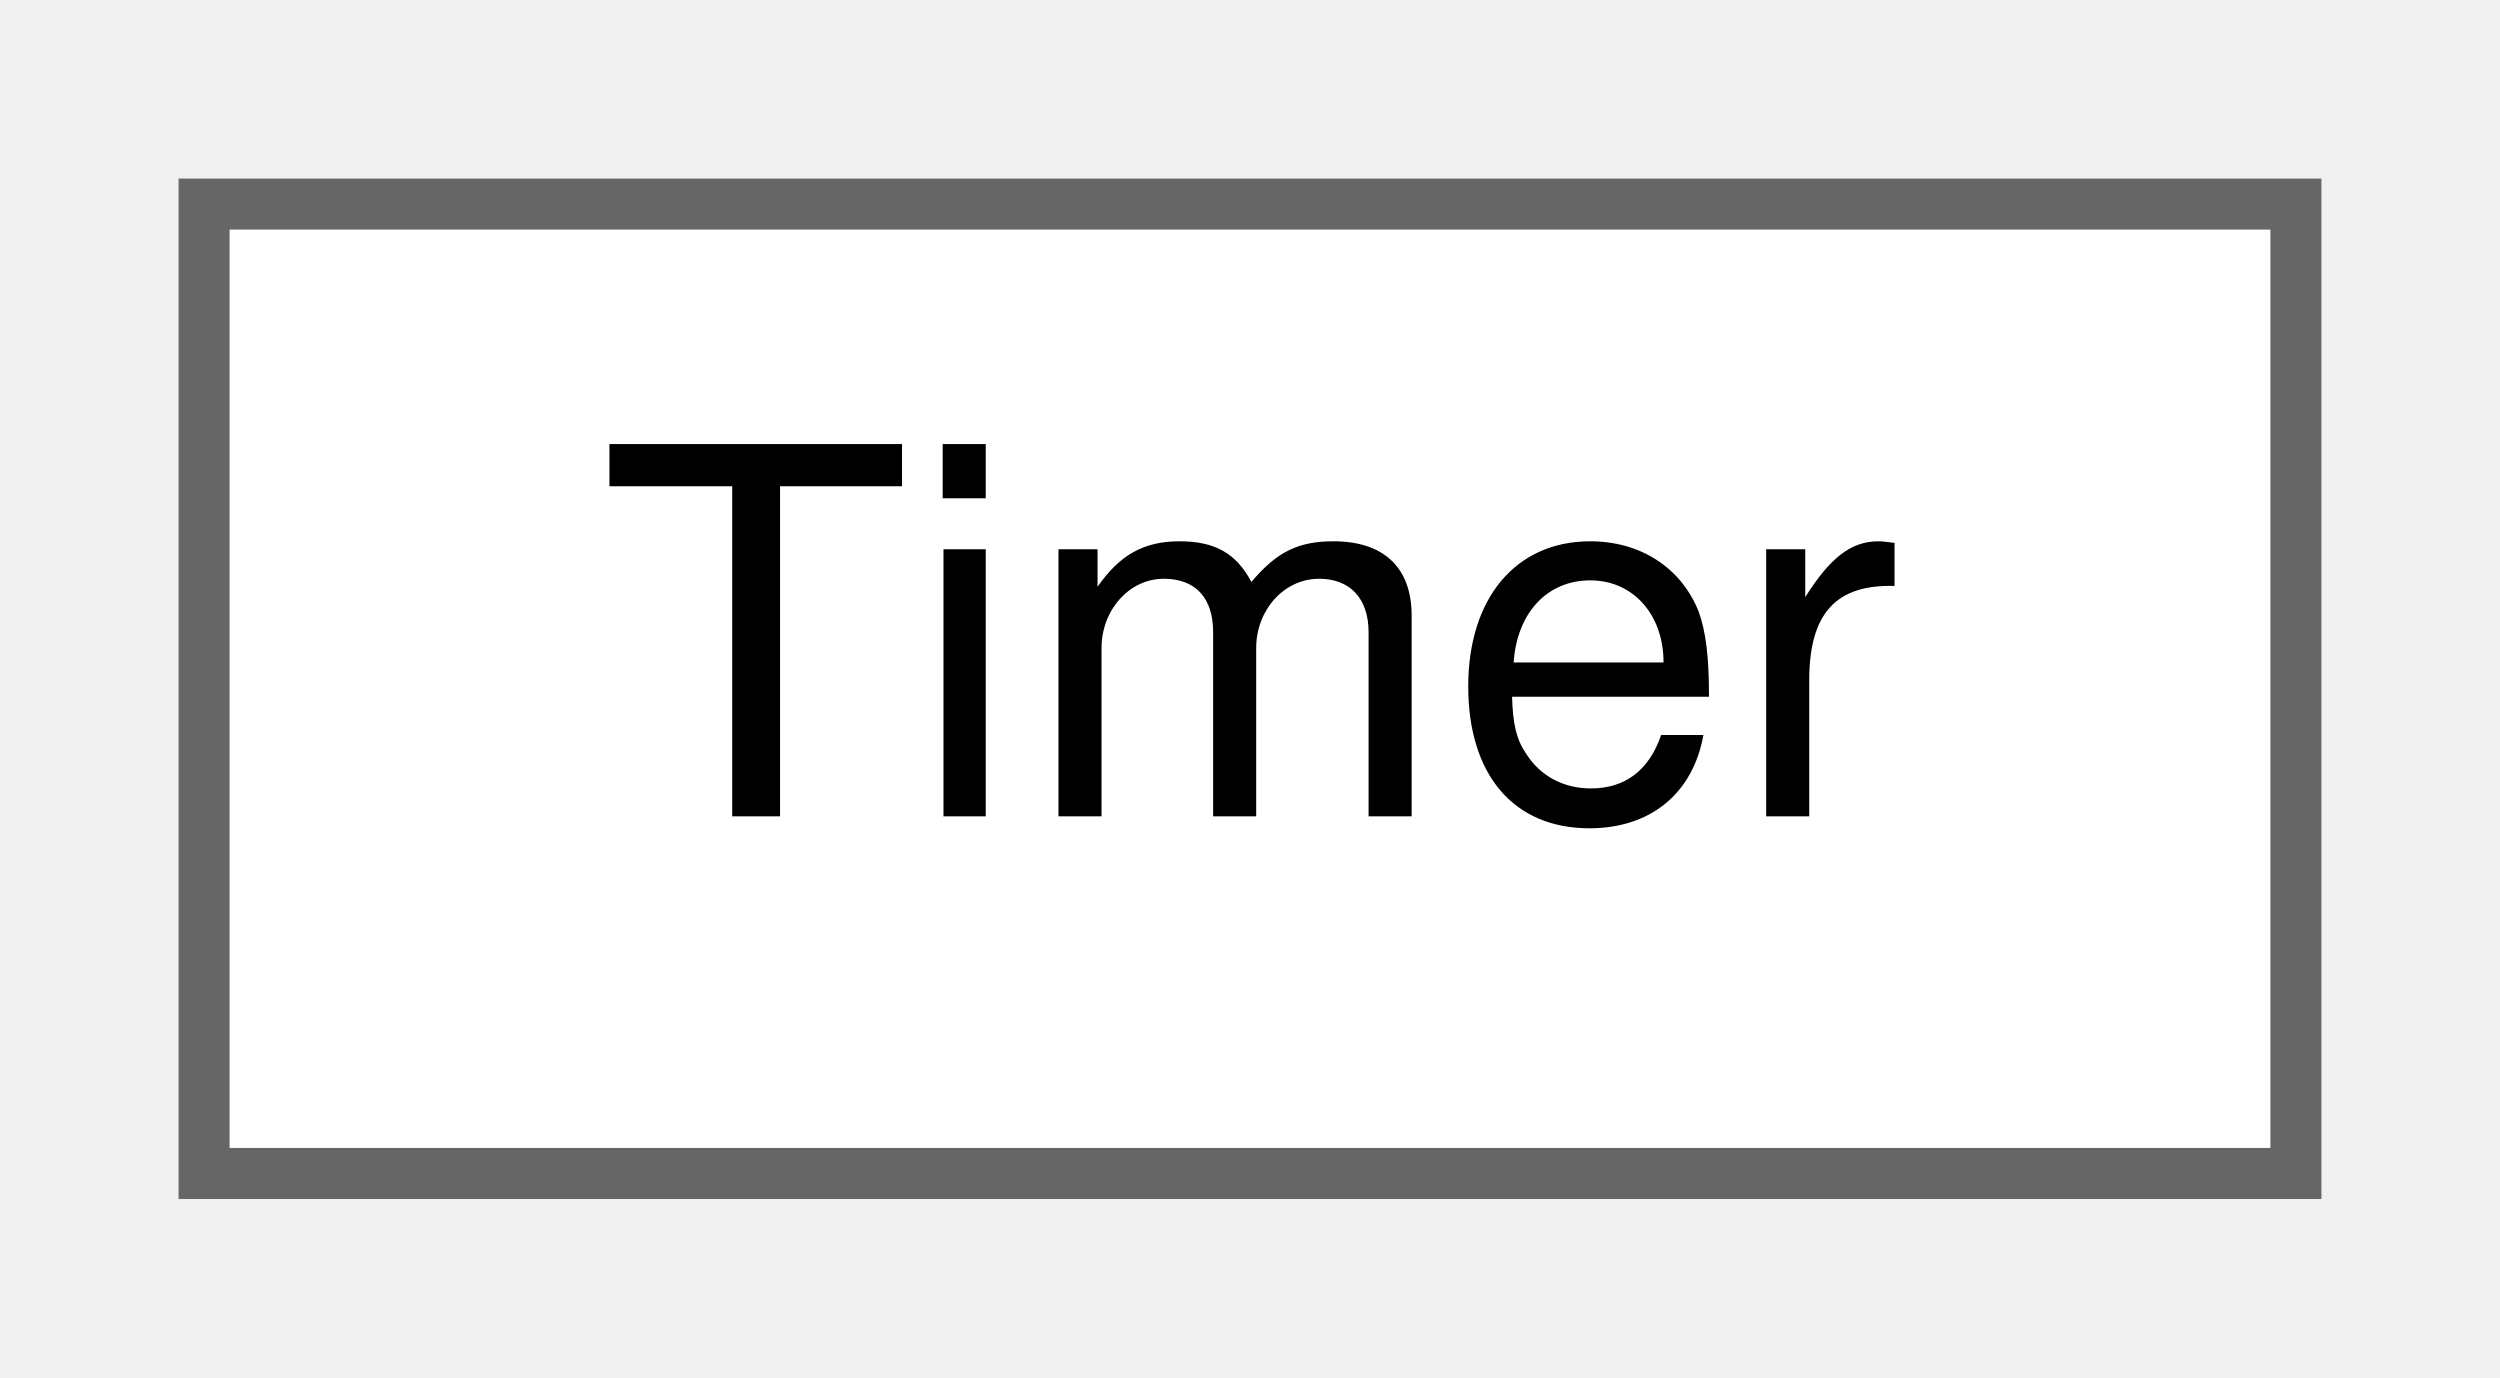
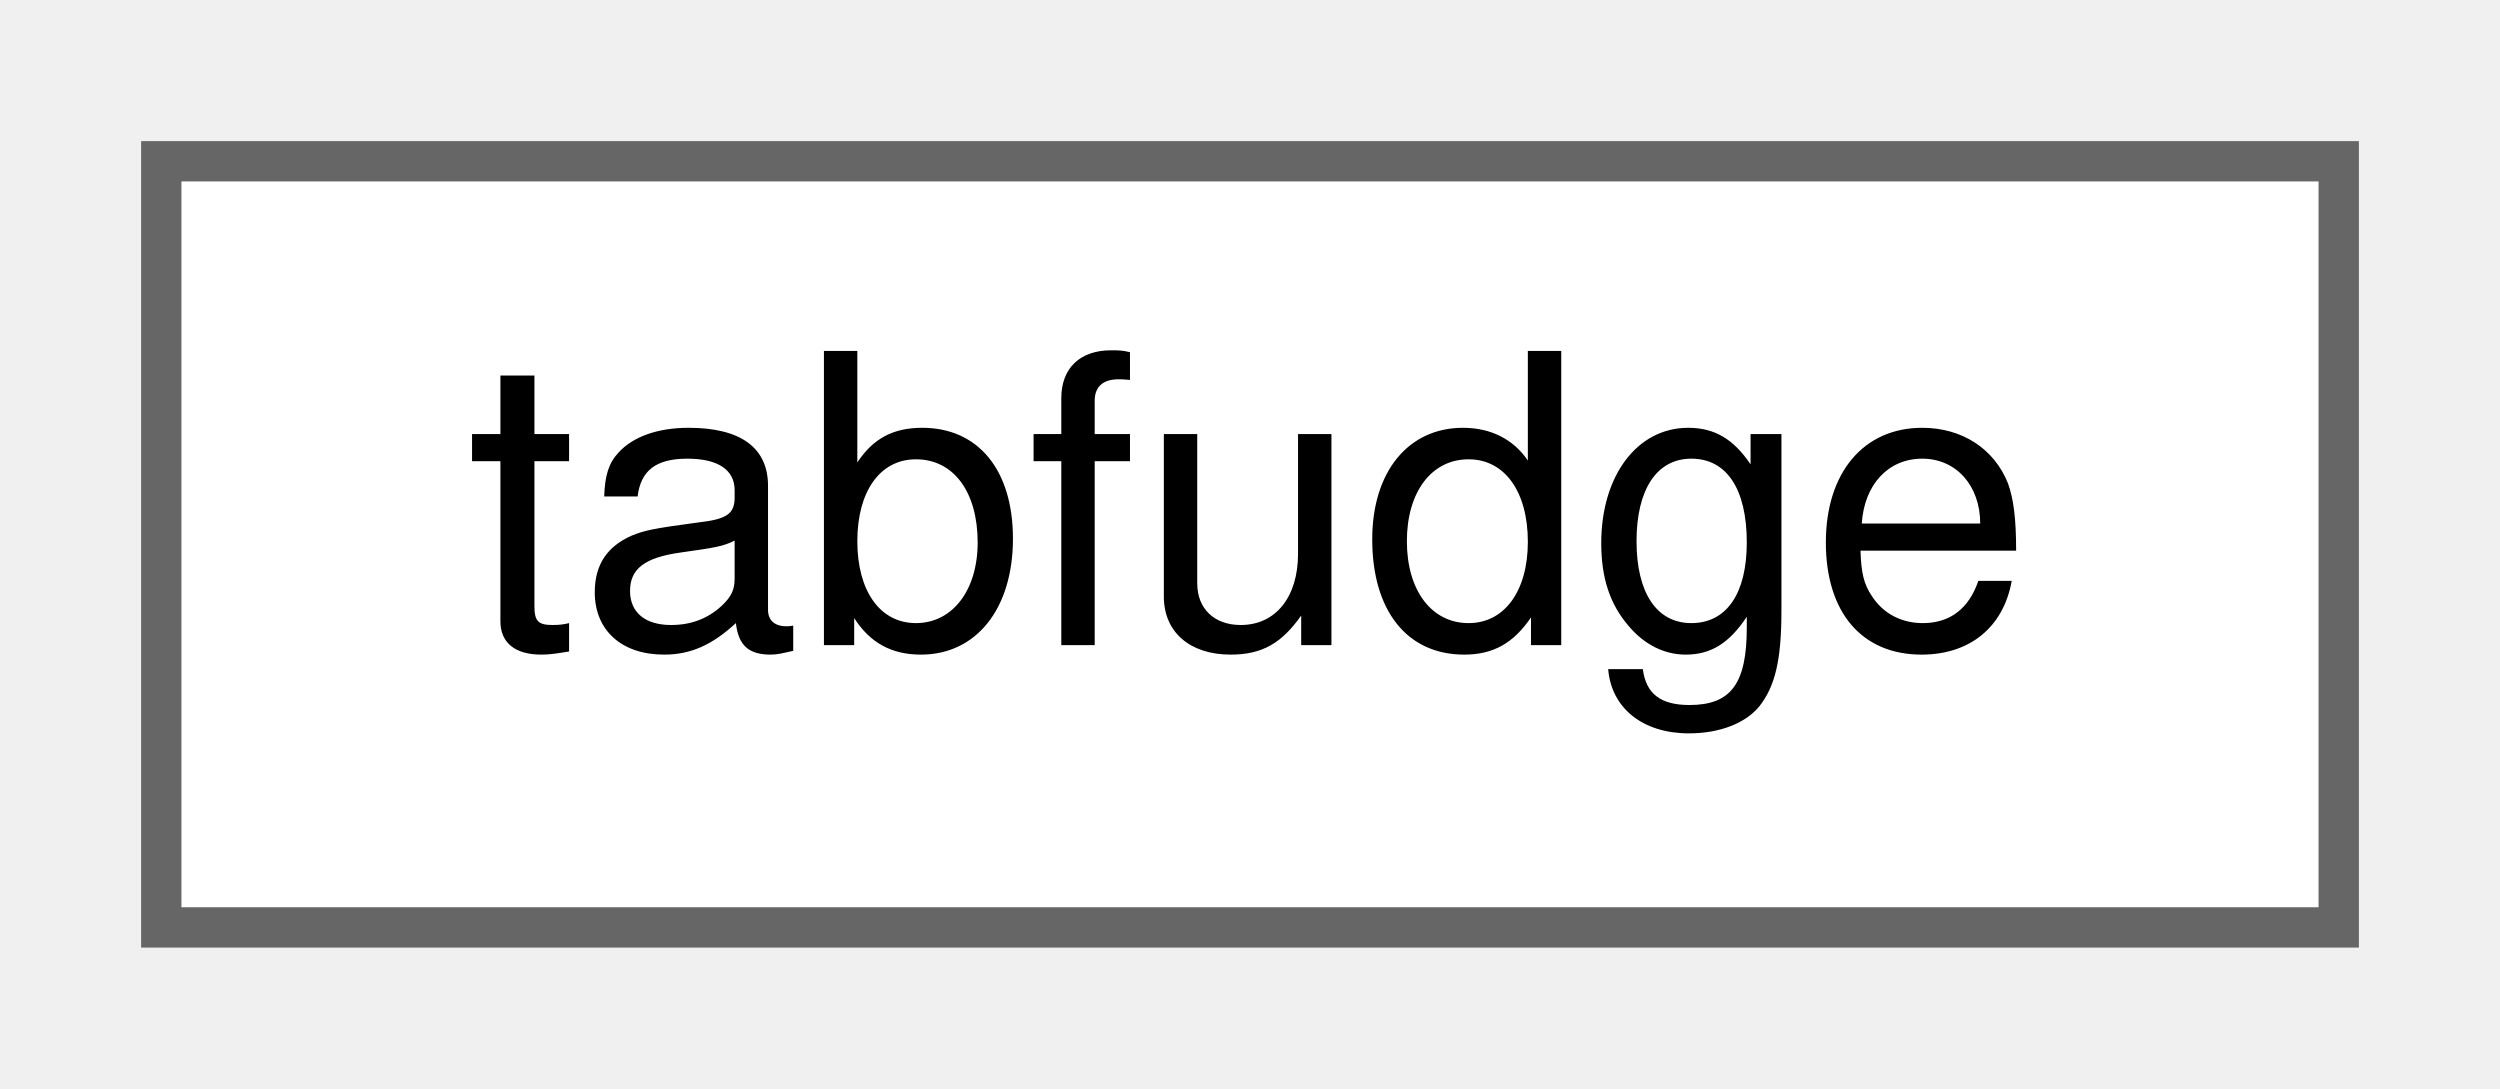
- <svg xmlns="http://www.w3.org/2000/svg" xmlns:xlink="http://www.w3.org/1999/xlink" width="49pt" height="27pt" viewBox="0.00 0.00 49.00 27.00">
+ <svg xmlns="http://www.w3.org/2000/svg" xmlns:xlink="http://www.w3.org/1999/xlink" width="62pt" height="27pt" viewBox="0.00 0.00 62.00 27.00">
  <g id="graph0" class="graph" transform="scale(1 1) rotate(0) translate(4 23)">
    <g id="node1" class="node">
      <g id="a_node1">
-         <a xlink:href="struct_timer.html" target="_top" xlink:title="Base class for timer.">
-           <polygon fill="white" stroke="#666666" points="41,-19 0,-19 0,0 41,0 41,-19" />
-           <text text-anchor="middle" x="20.5" y="-7" font-family="Helvetica,sans-Serif" font-size="10.00">Timer</text>
+         <a xlink:href="uniontabfudge.html" target="_top" xlink:title=" ">
+           <polygon fill="white" stroke="#666666" points="54,-19 0,-19 0,0 54,0 54,-19" />
+           <text text-anchor="middle" x="27" y="-7" font-family="Helvetica,sans-Serif" font-size="10.00">tabfudge</text>
        </a>
      </g>
    </g>
  </g>
</svg>
